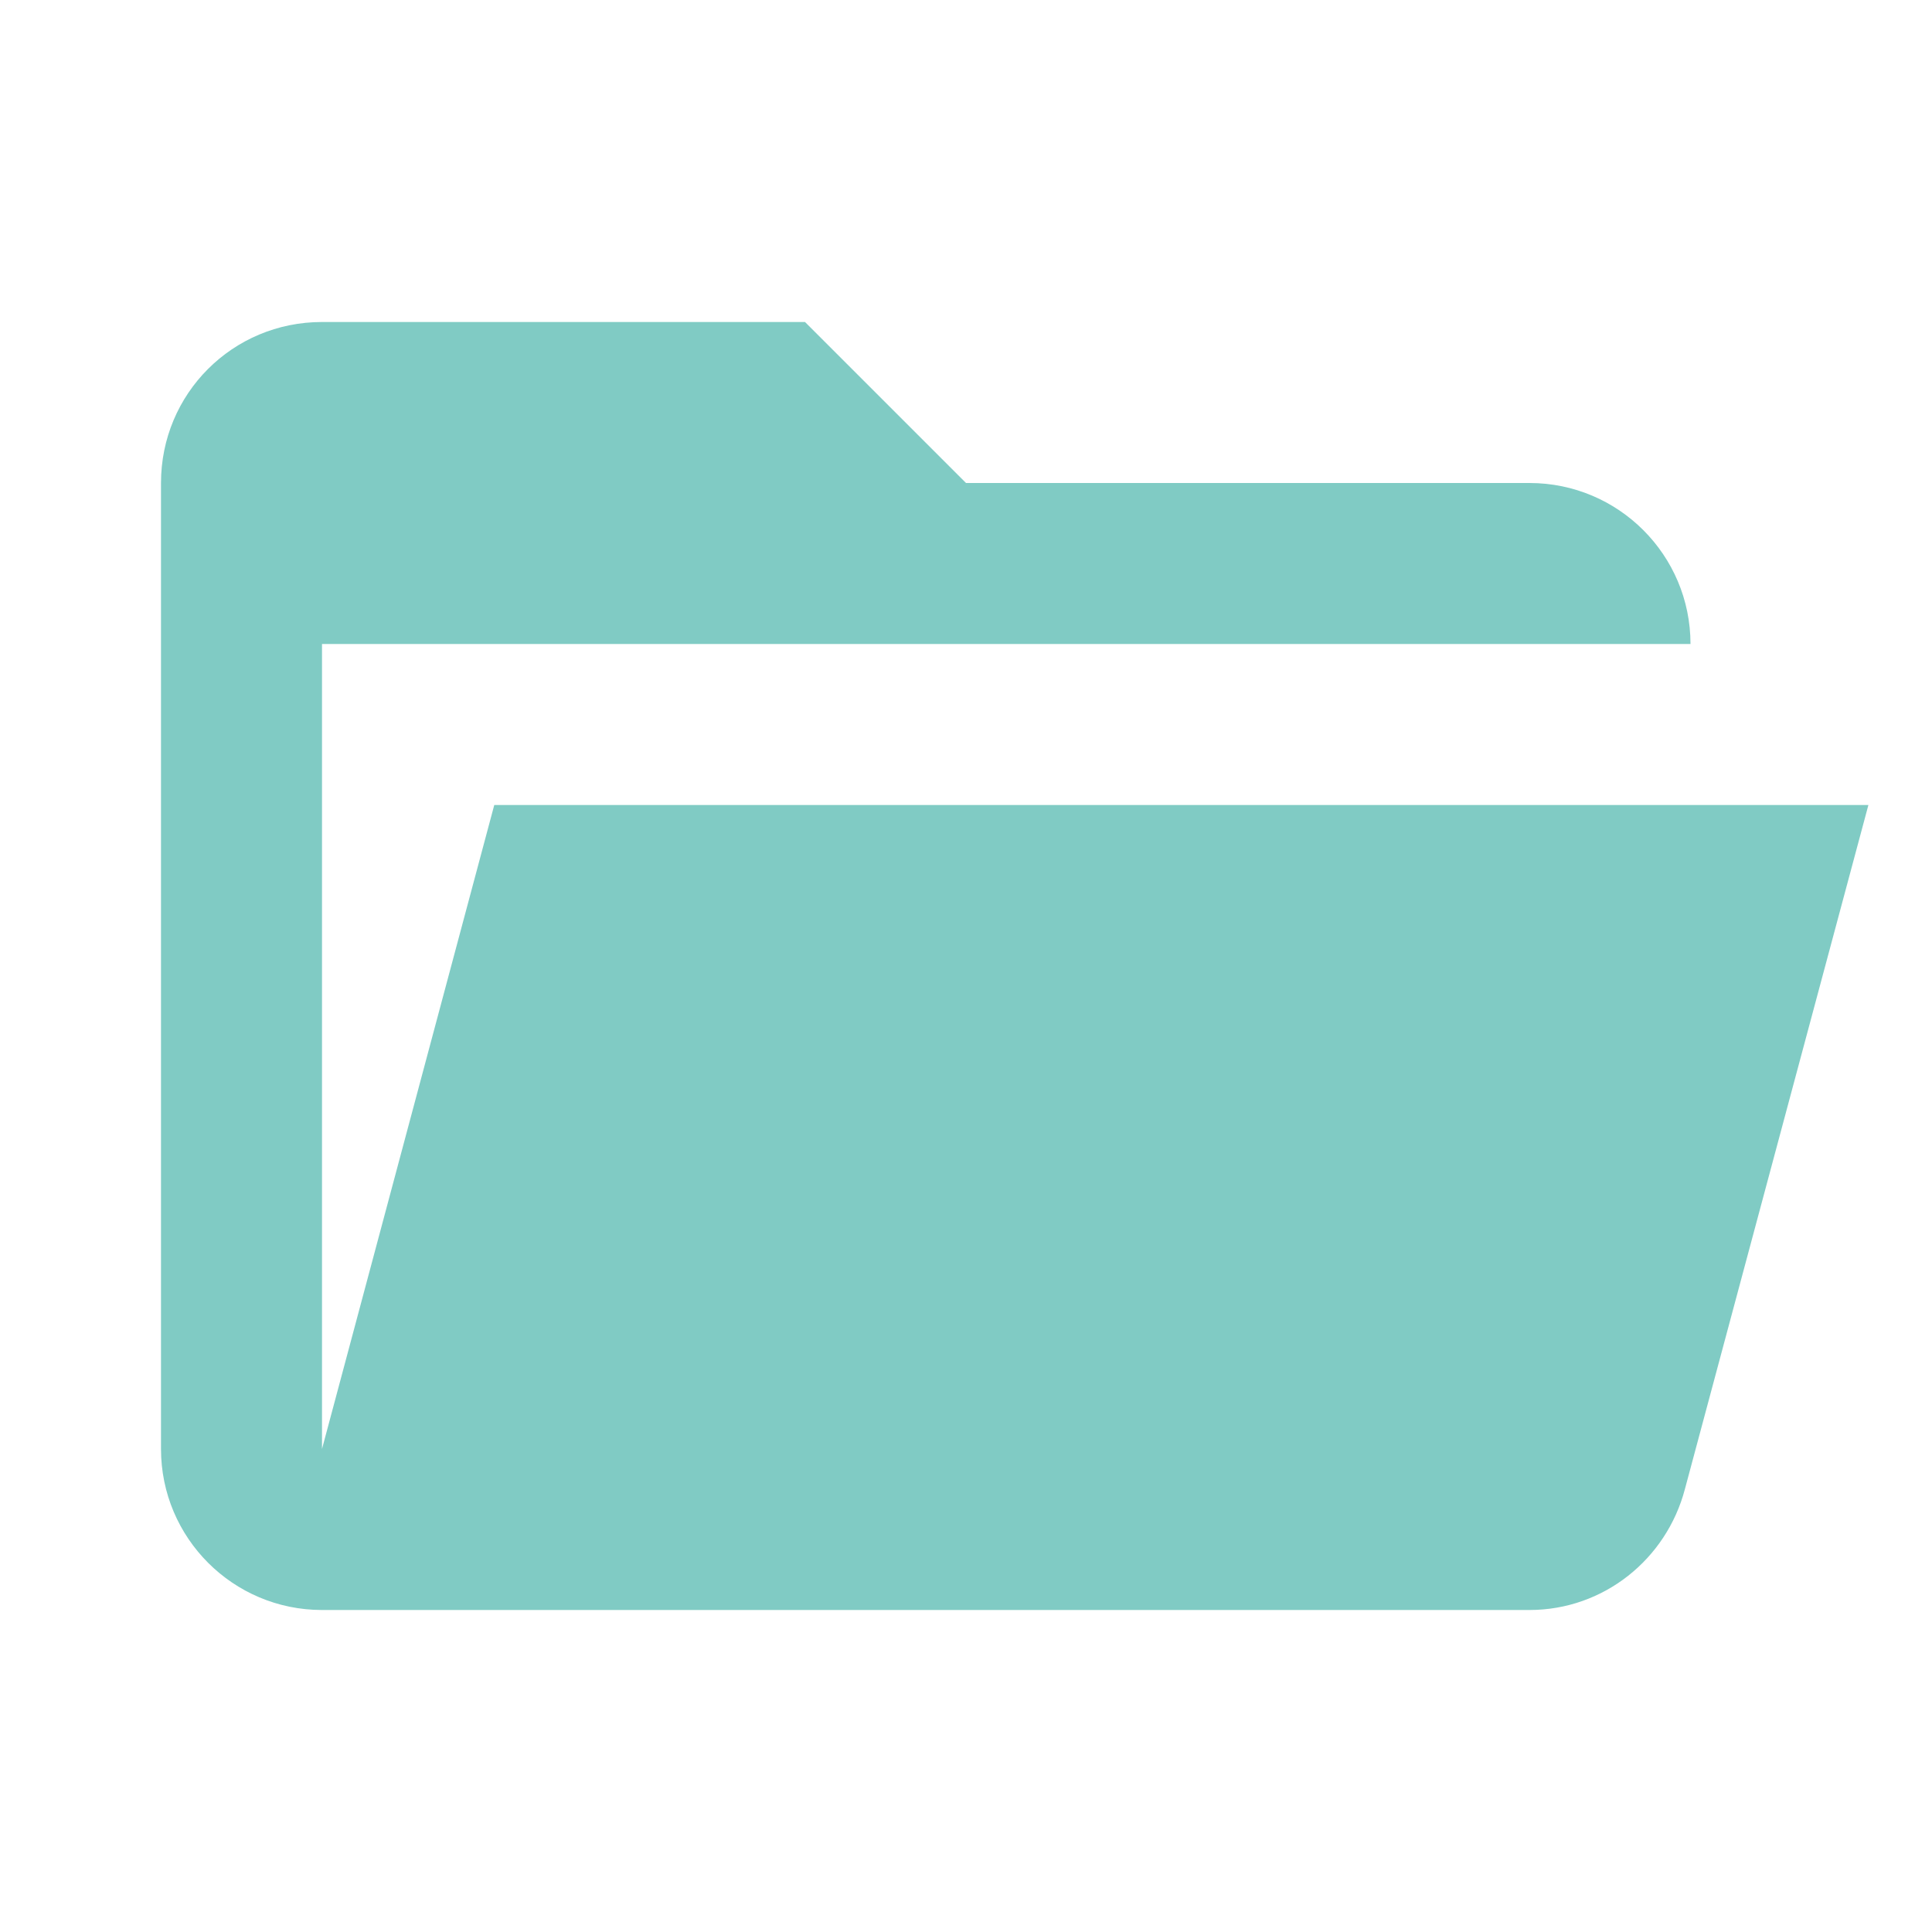
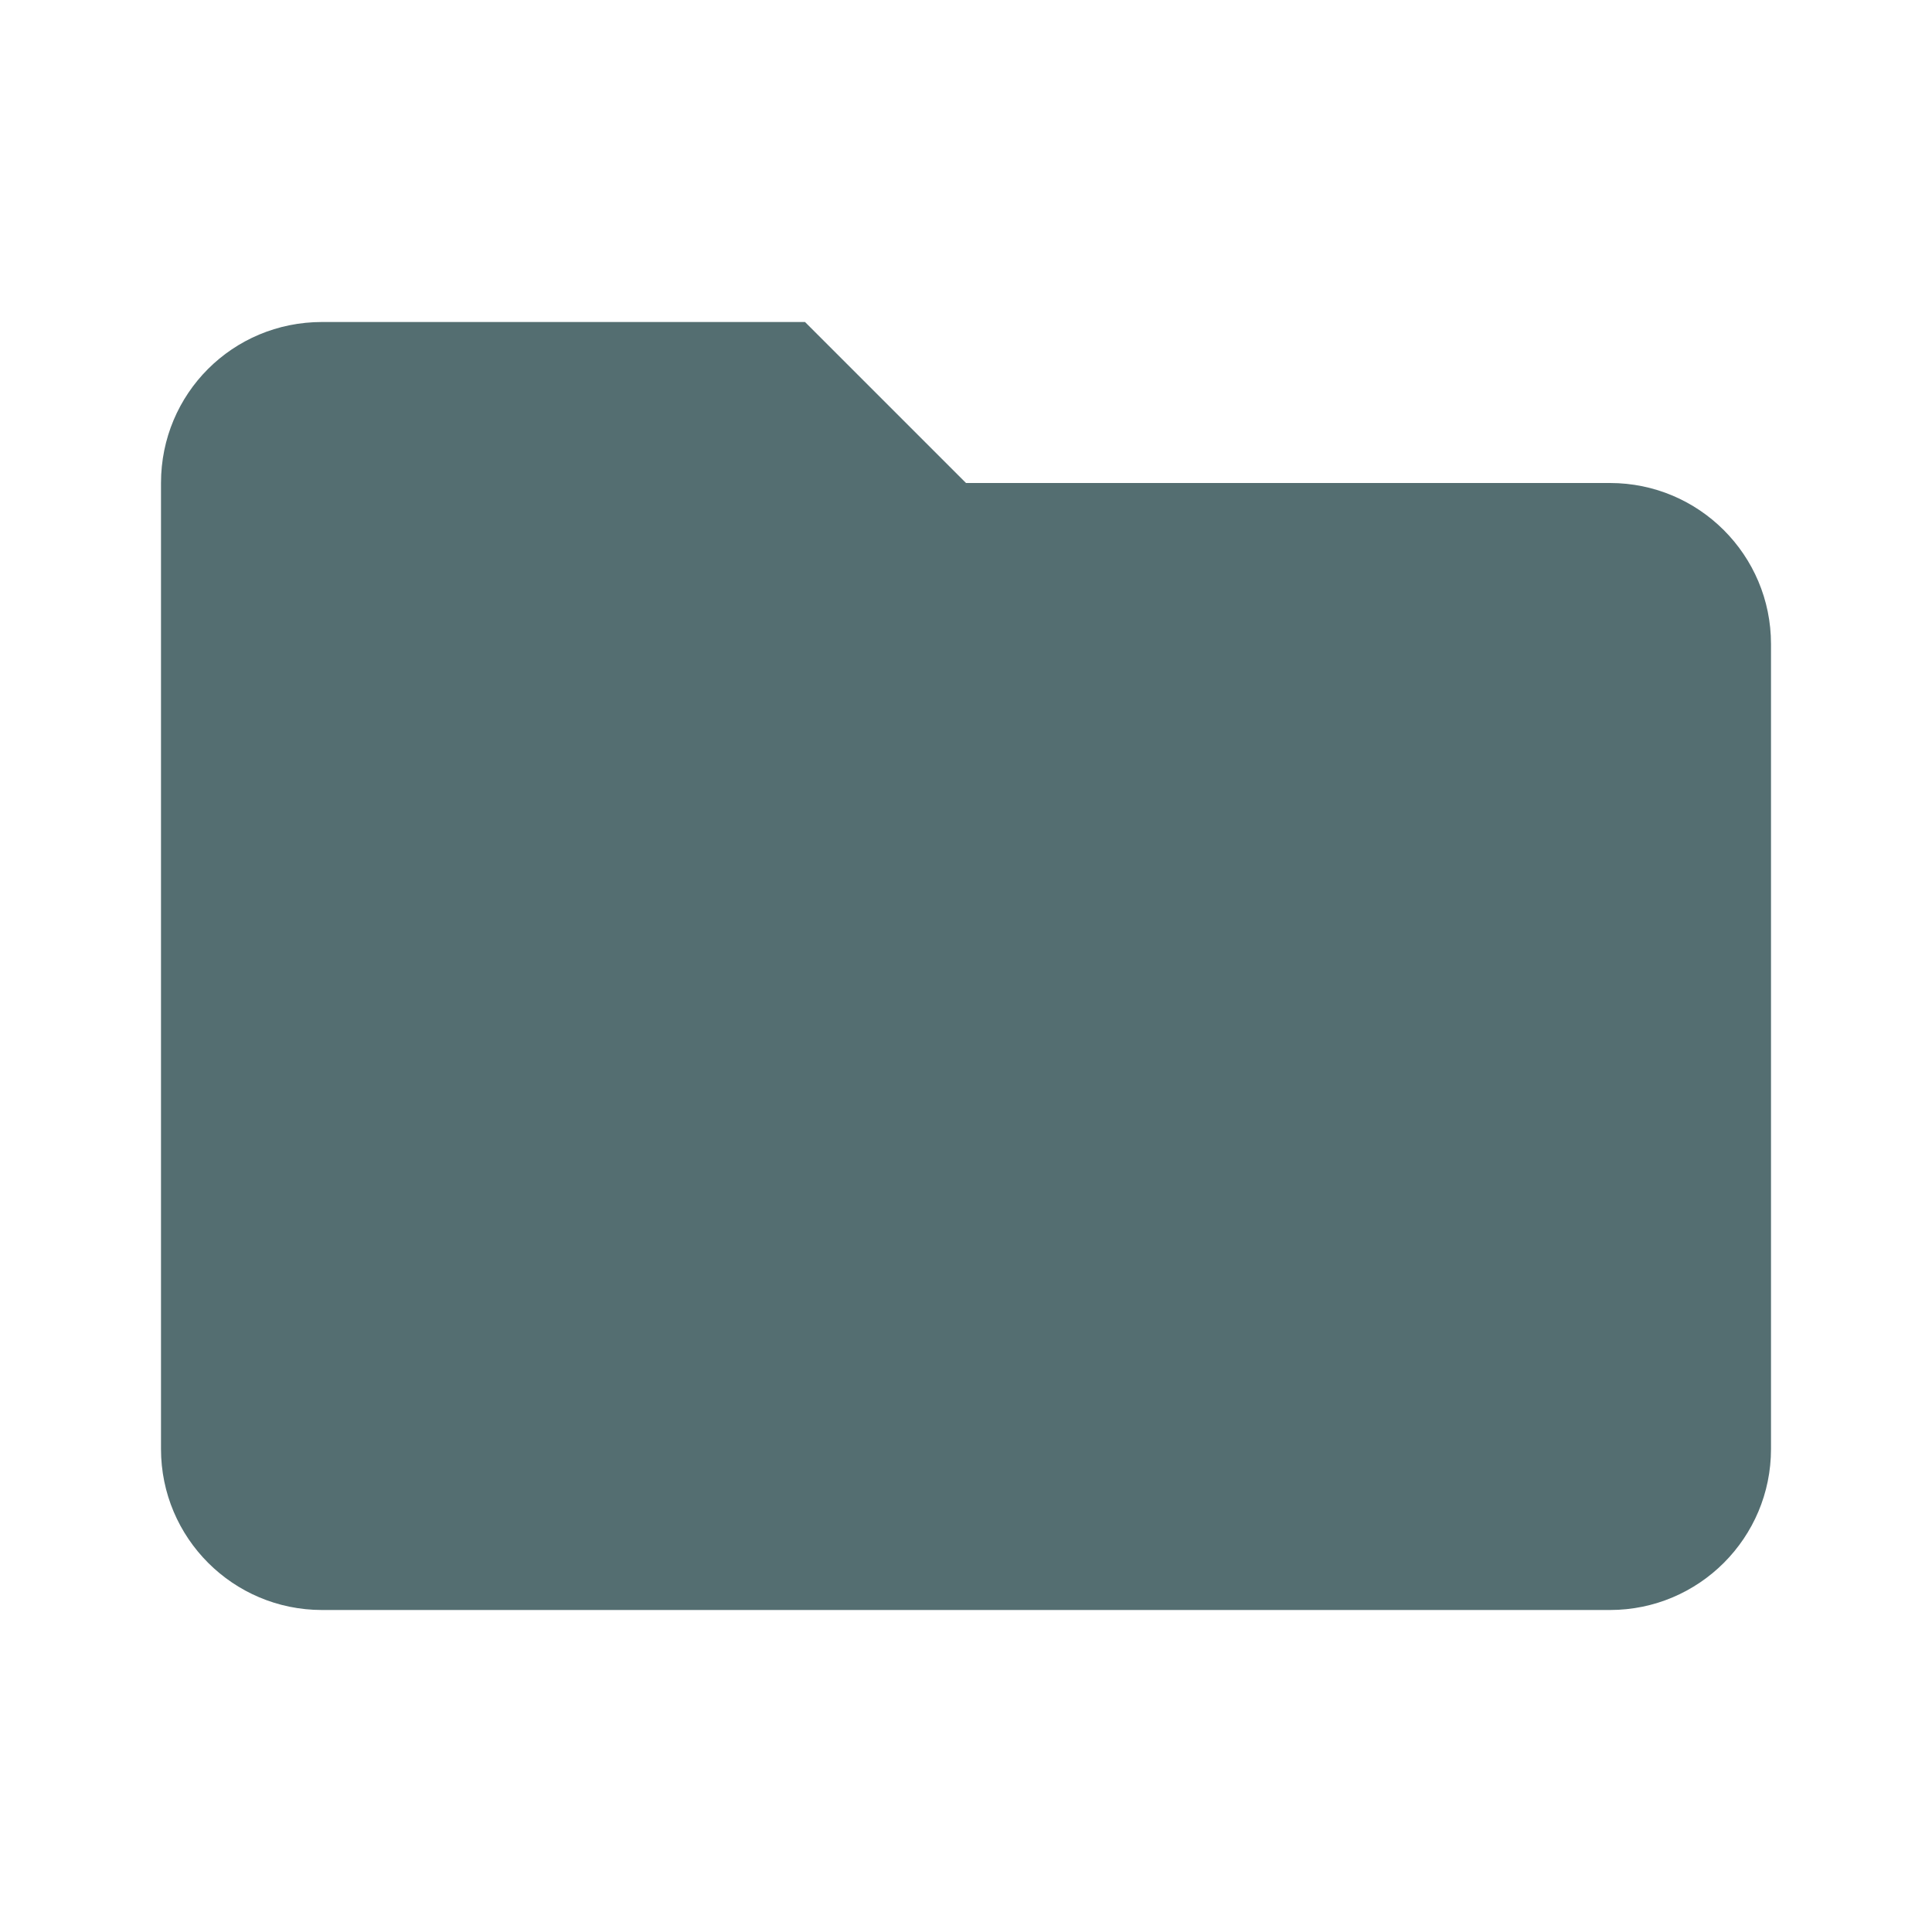
- <svg xmlns="http://www.w3.org/2000/svg" width="32" height="32" viewBox="0 0 24 24">
-   <path fill="#80cbc4" d="M19 20H4a2 2 0 0 1-2-2V6c0-1.11.89-2 2-2h6l2 2h7a2 2 0 0 1 2 2H4v10l2.14-8h17.07l-2.28 8.5c-.23.87-1.01 1.5-1.93 1.5" />
+ <svg xmlns="http://www.w3.org/2000/svg" width="16" height="16" viewBox="0 0 24 24">
+   <path fill="#546e71" d="M10 4H4c-1.11 0-2 .89-2 2v12a2 2 0 0 0 2 2h16a2 2 0 0 0 2-2V8a2 2 0 0 0-2-2h-8z" />
</svg>
